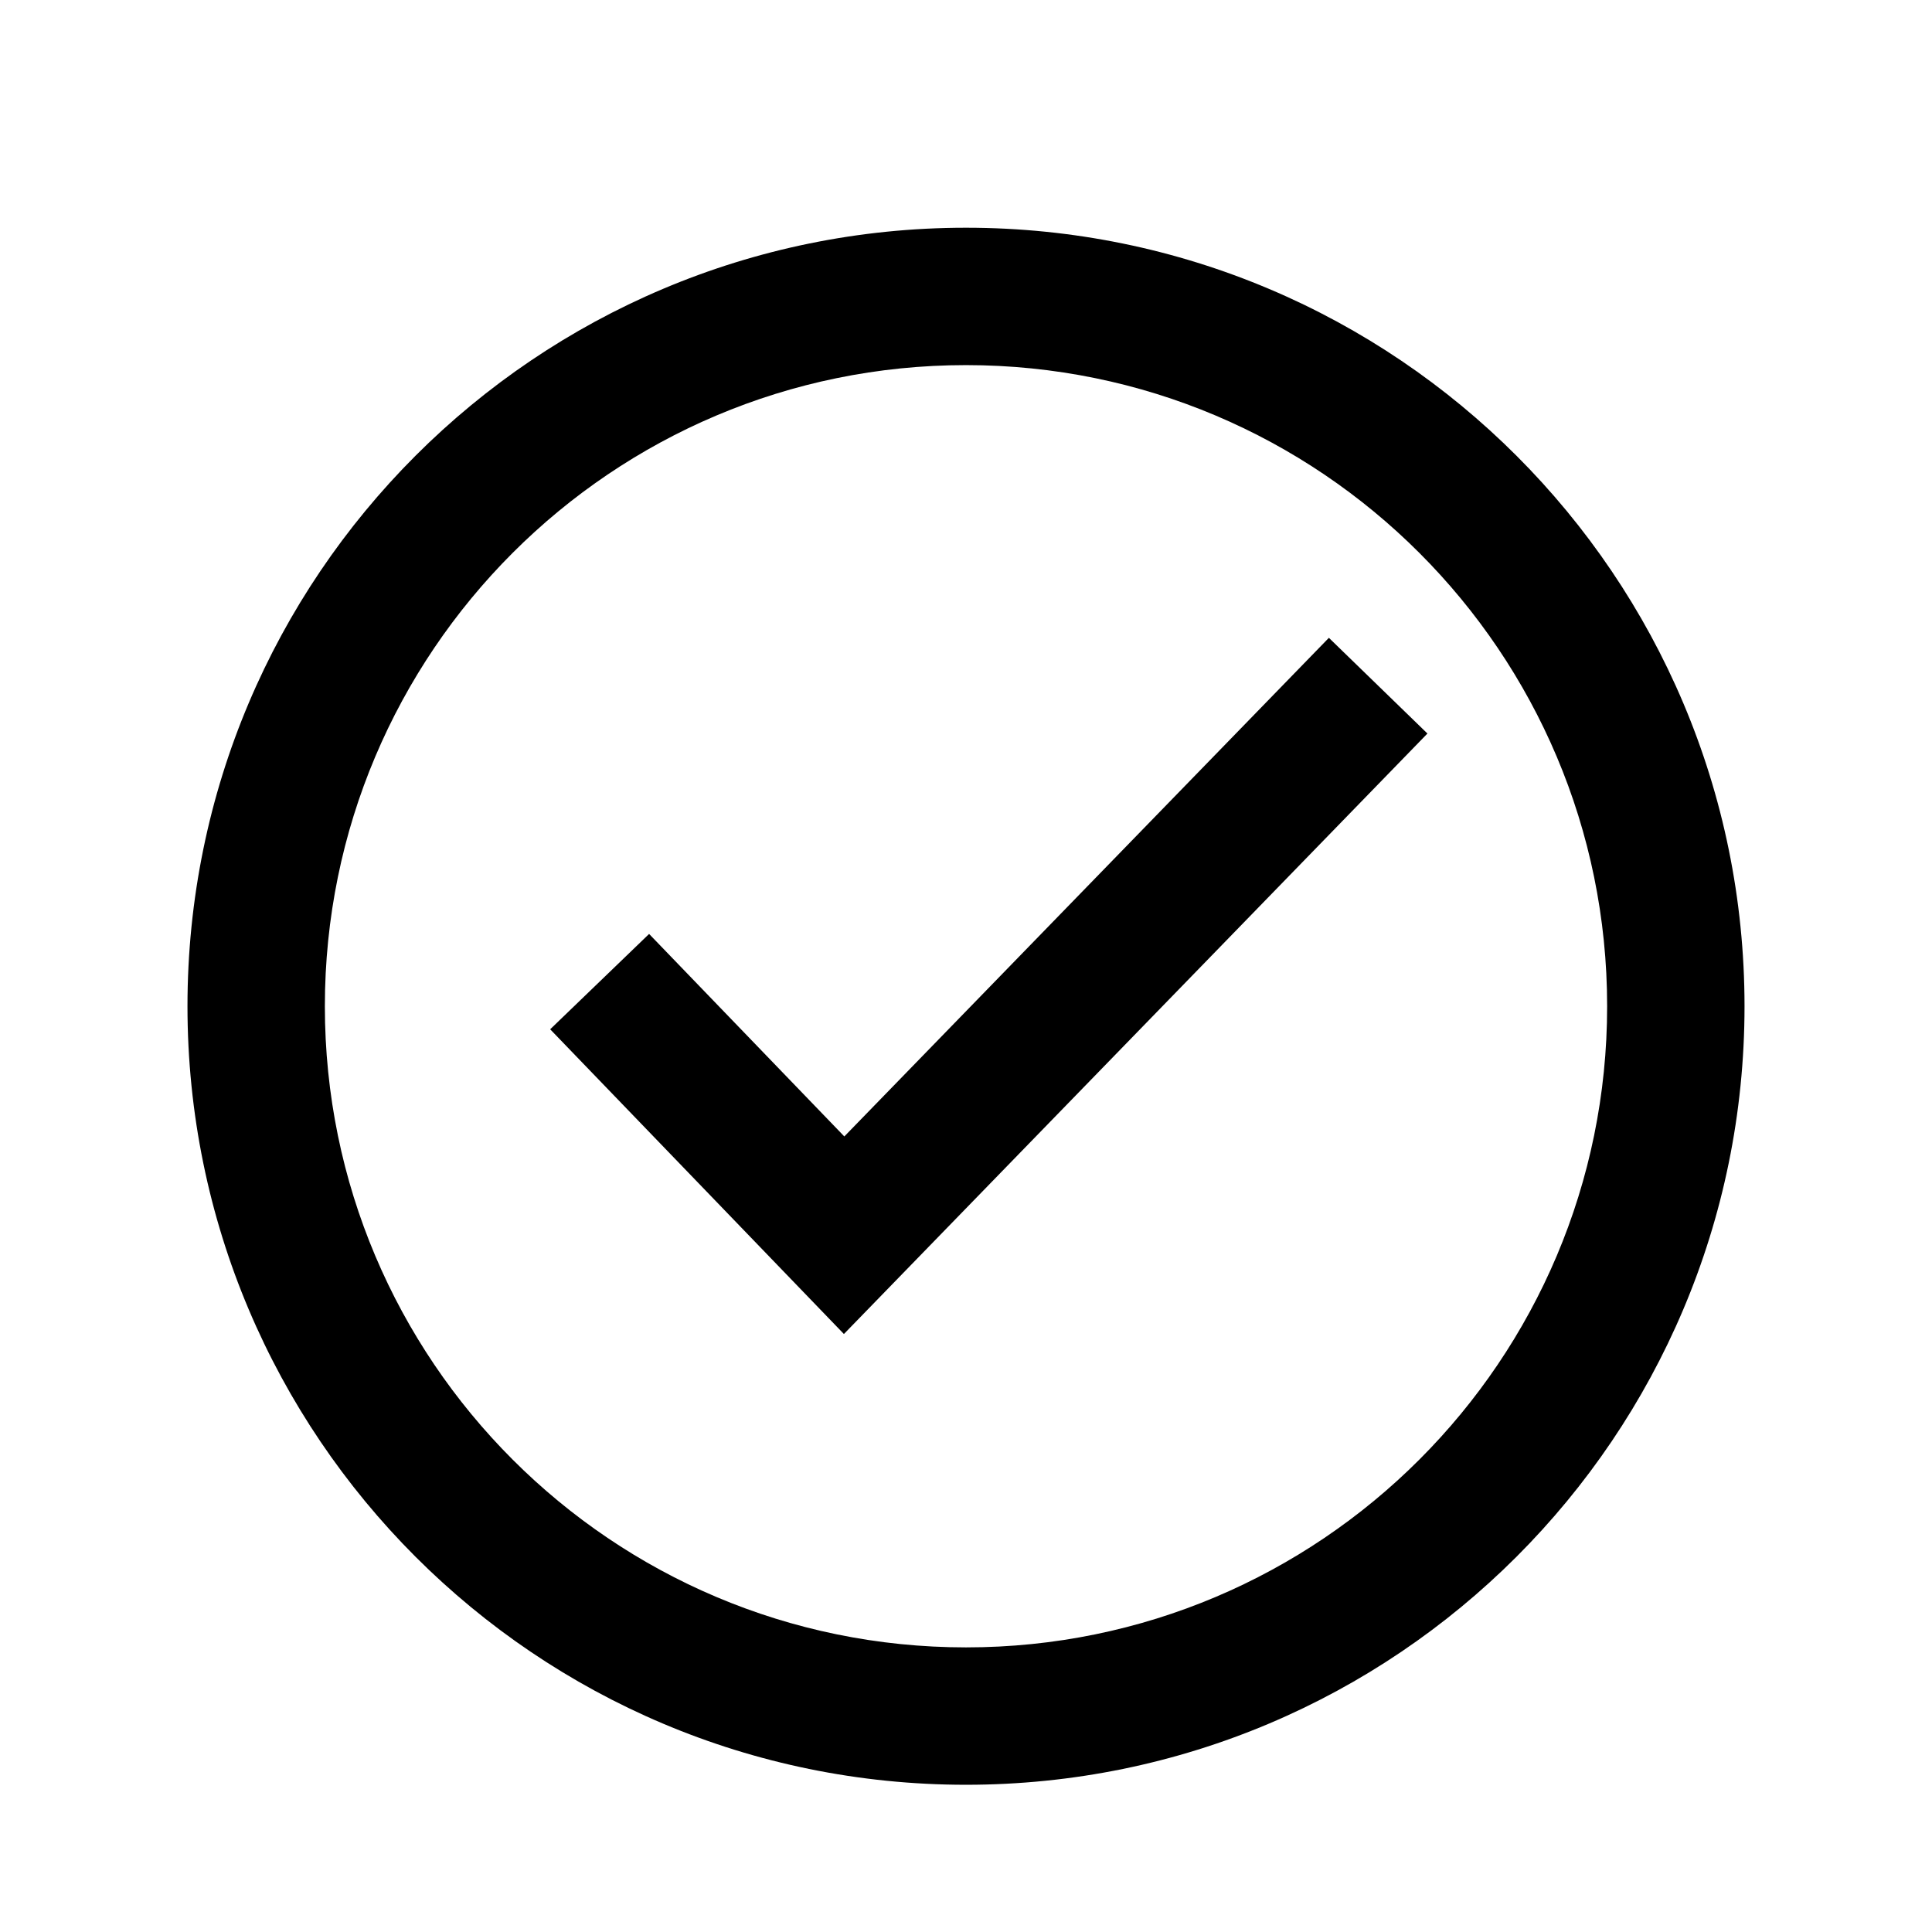
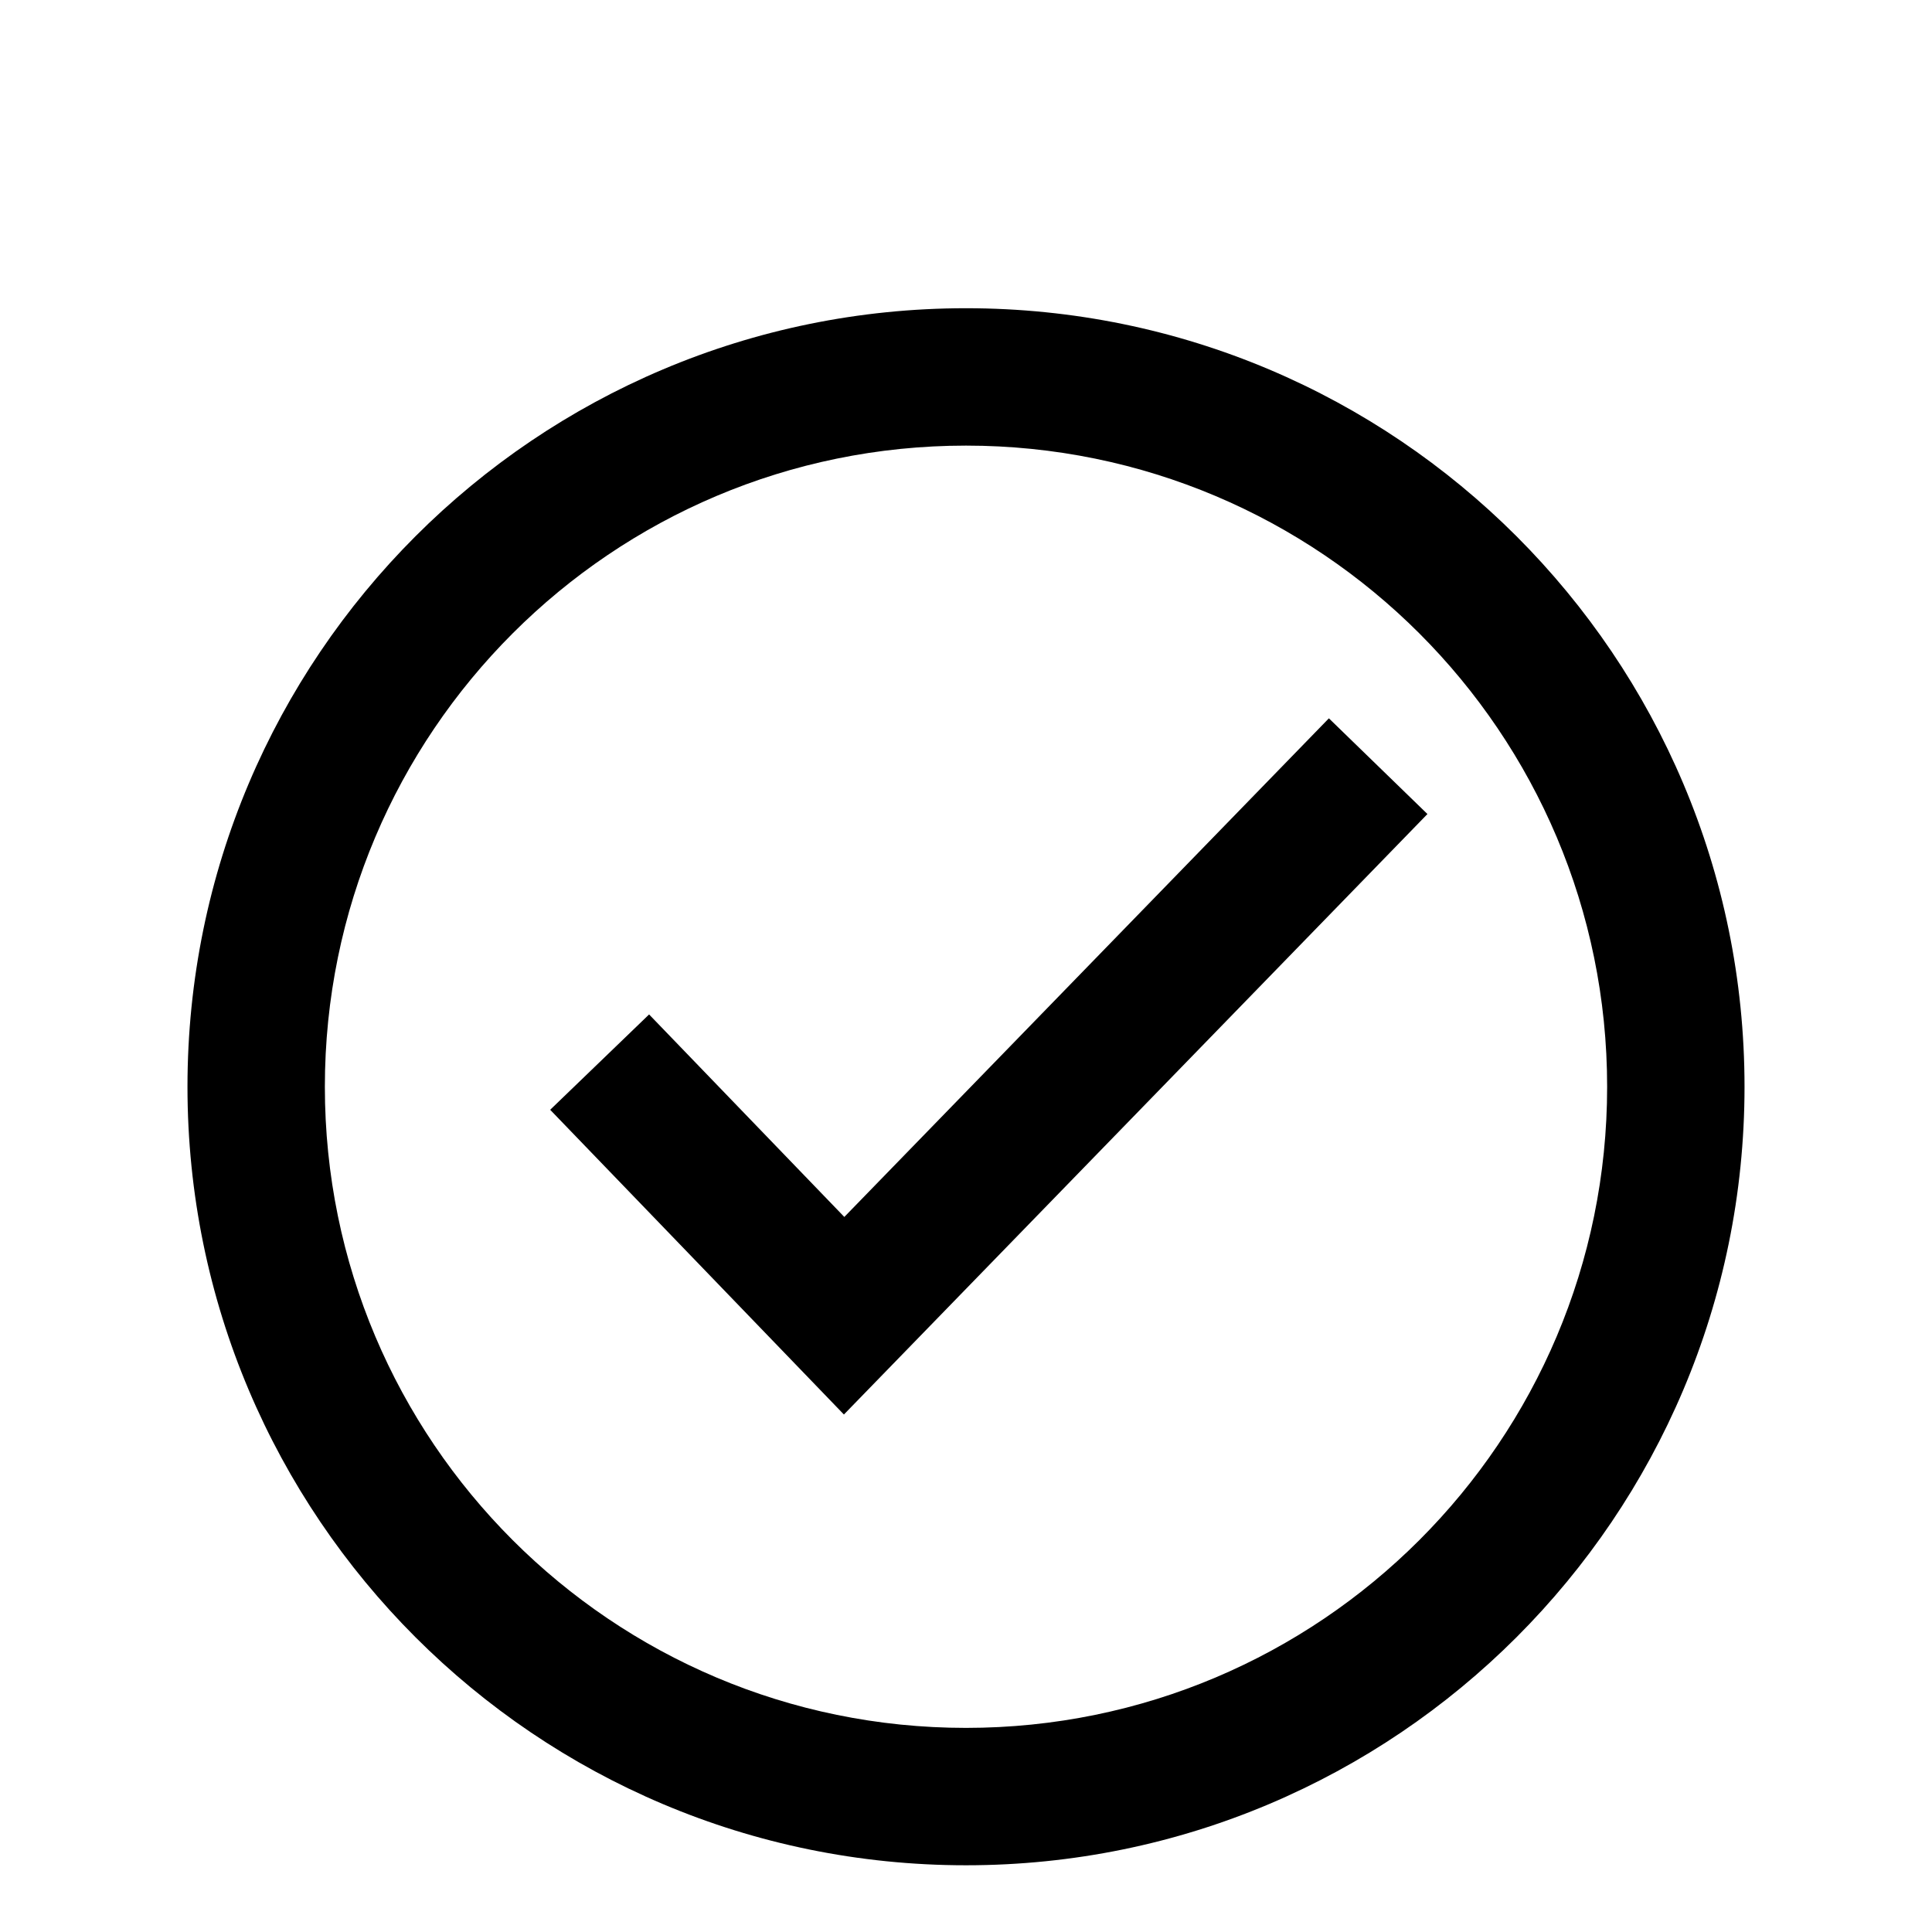
- <svg xmlns="http://www.w3.org/2000/svg" t="1586337643719" class="icon" viewBox="0 0 1024 1024" version="1.1" p-id="988" width="200" height="200">
+ <svg xmlns="http://www.w3.org/2000/svg" t="1586338211728" class="icon" viewBox="0 0 1024 1024" version="1.1" p-id="1121" width="200" height="200">
  <defs>
    <style type="text/css" />
  </defs>
-   <path d="M512 120.699c227.895 0 412.634 184.739 412.634 412.634s-184.739 412.634-412.634 412.634S99.366 761.229 99.366 533.333 284.105 120.699 512 120.699z m0 72.818c-187.676 0-339.816 152.141-339.816 339.816s152.141 339.816 339.816 339.816 339.816-152.141 339.816-339.816-152.141-339.816-339.816-339.816z m192.336 144.543l52.235 50.73-309.281 318.262-155.684-161.51 52.429-50.536 103.474 107.333 256.828-264.28z" p-id="989" />
+   <path d="M512 163.366c227.895 0 412.634 184.739 412.634 412.634s-184.739 412.634-412.634 412.634S99.366 803.895 99.366 576 284.105 163.366 512 163.366z m0 72.818c-187.676 0-339.816 152.141-339.816 339.816s152.141 339.816 339.816 339.816 339.816-152.141 339.816-339.816-152.141-339.816-339.816-339.816z m192.336 144.543l52.235 50.73-309.281 318.262-155.684-161.51 52.429-50.536 103.474 107.333 256.828-264.28z" p-id="1122" />
</svg>
